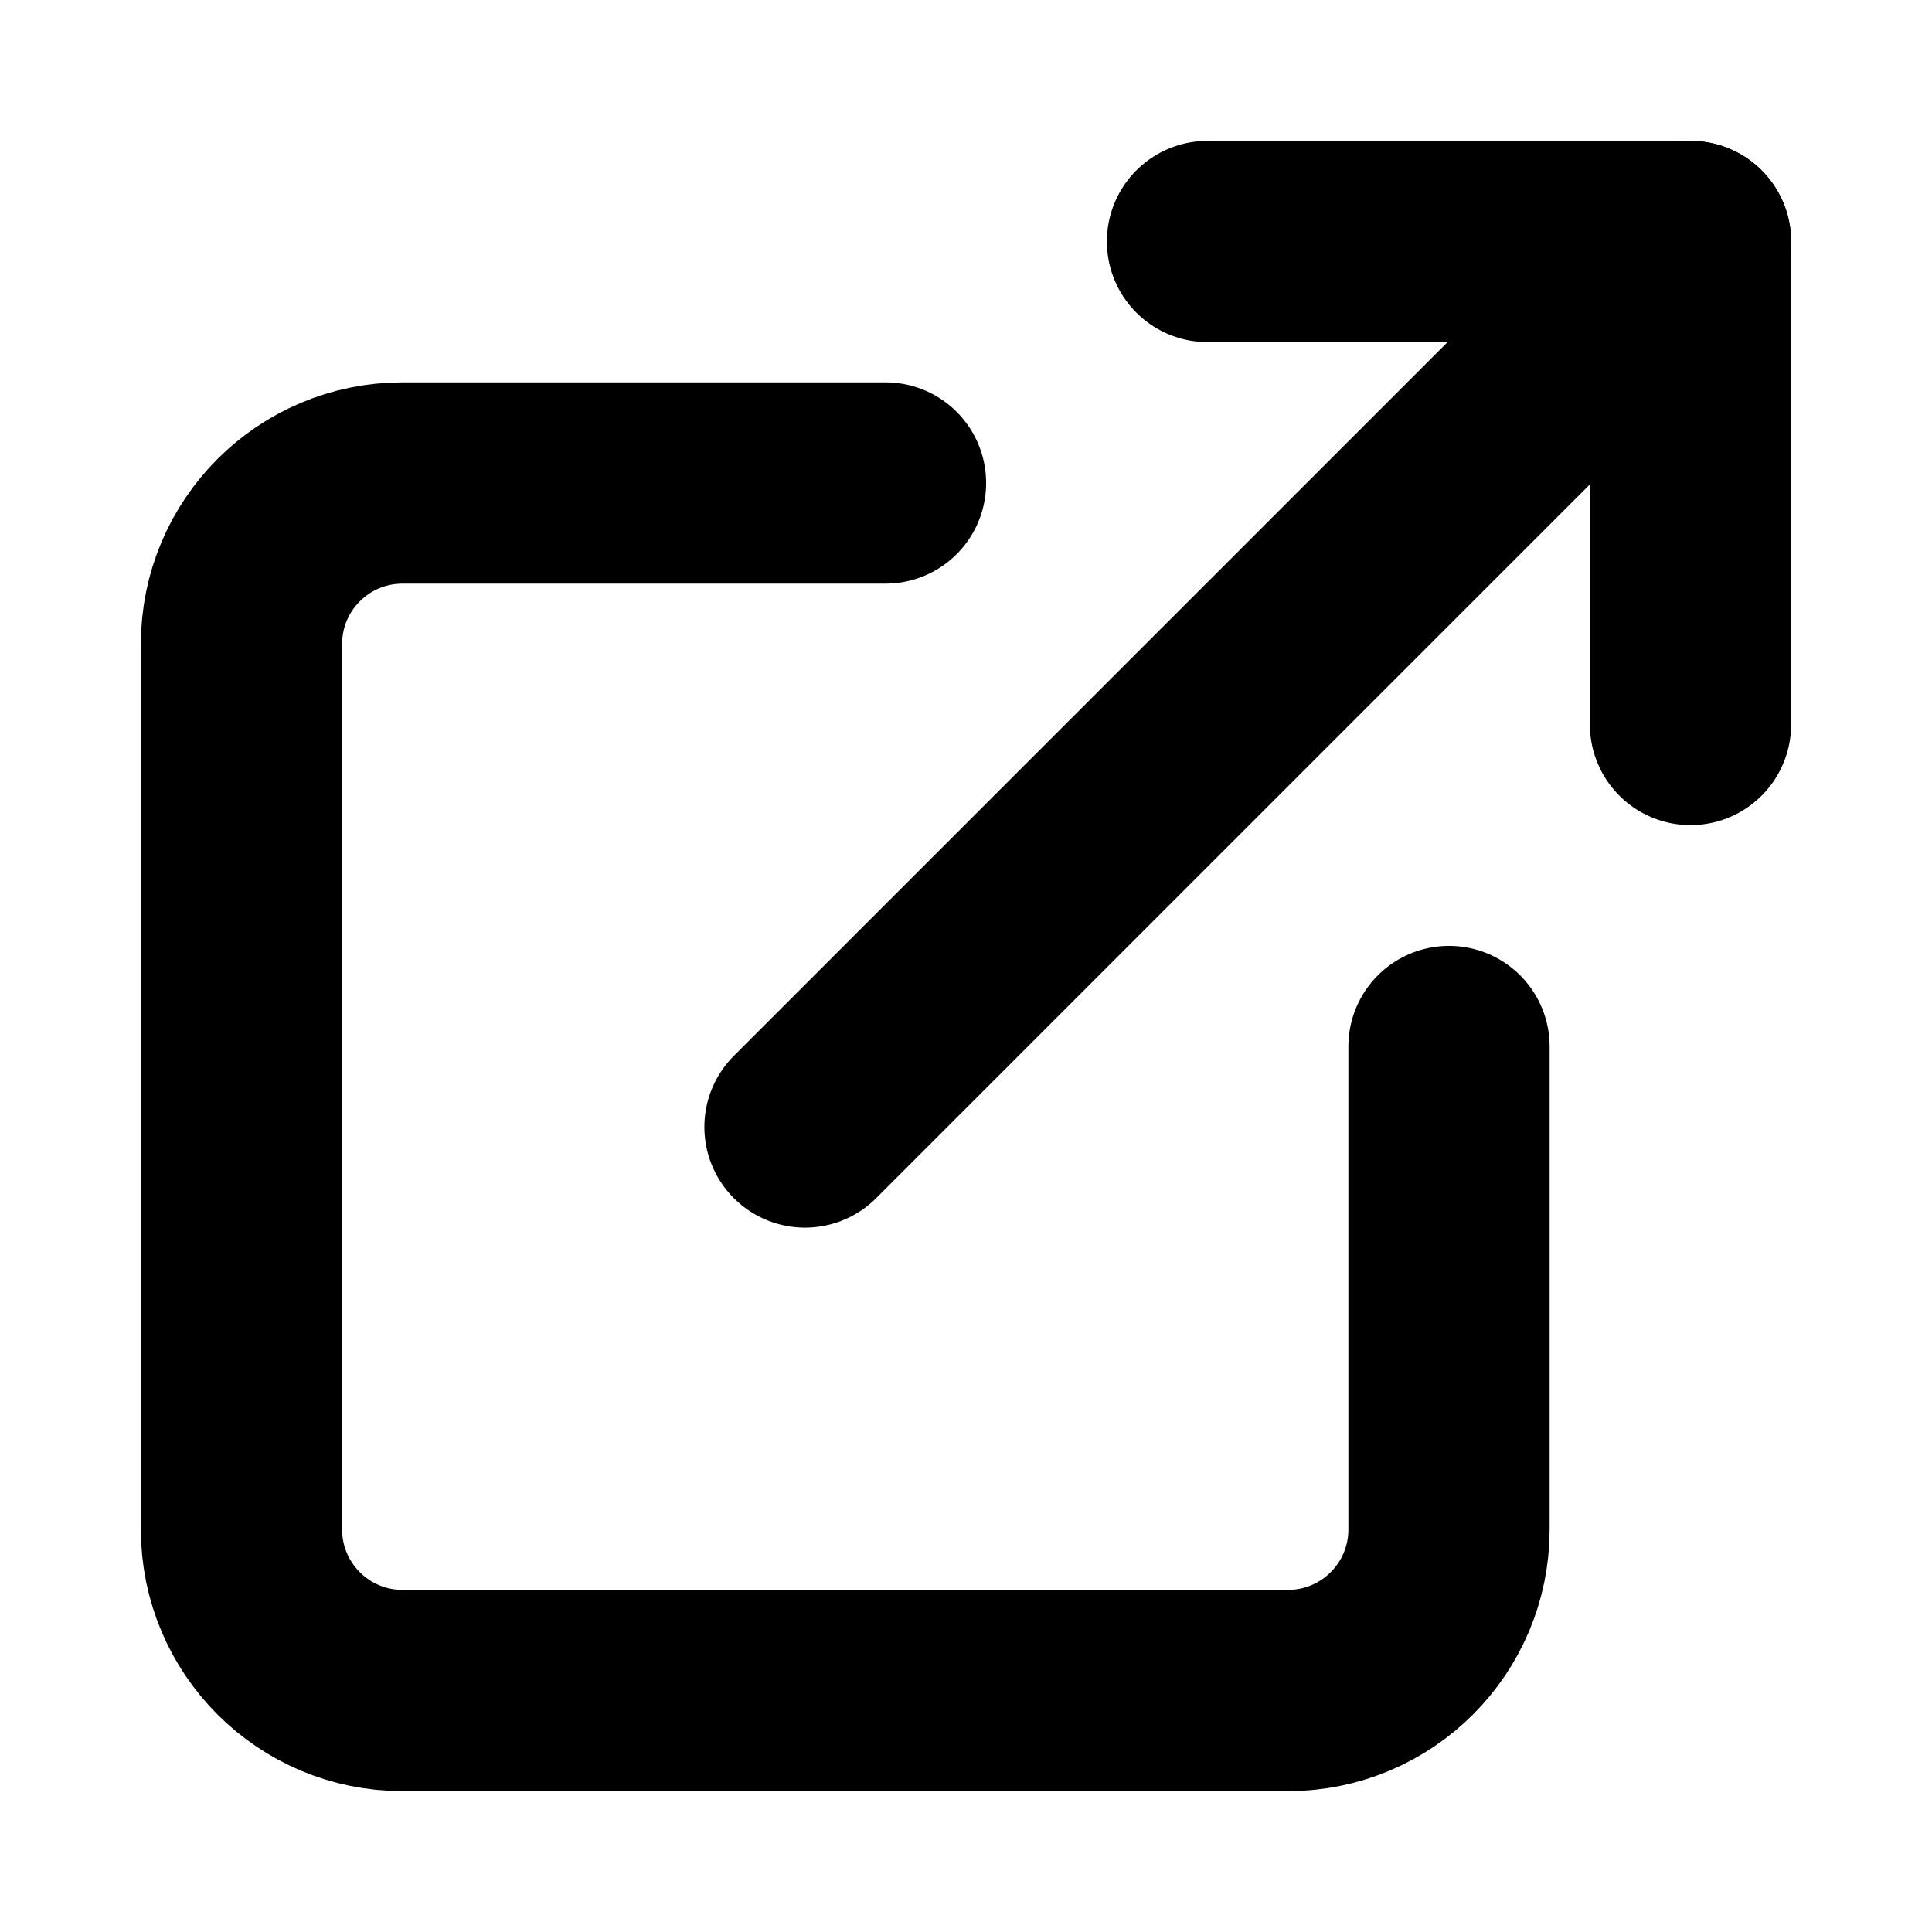
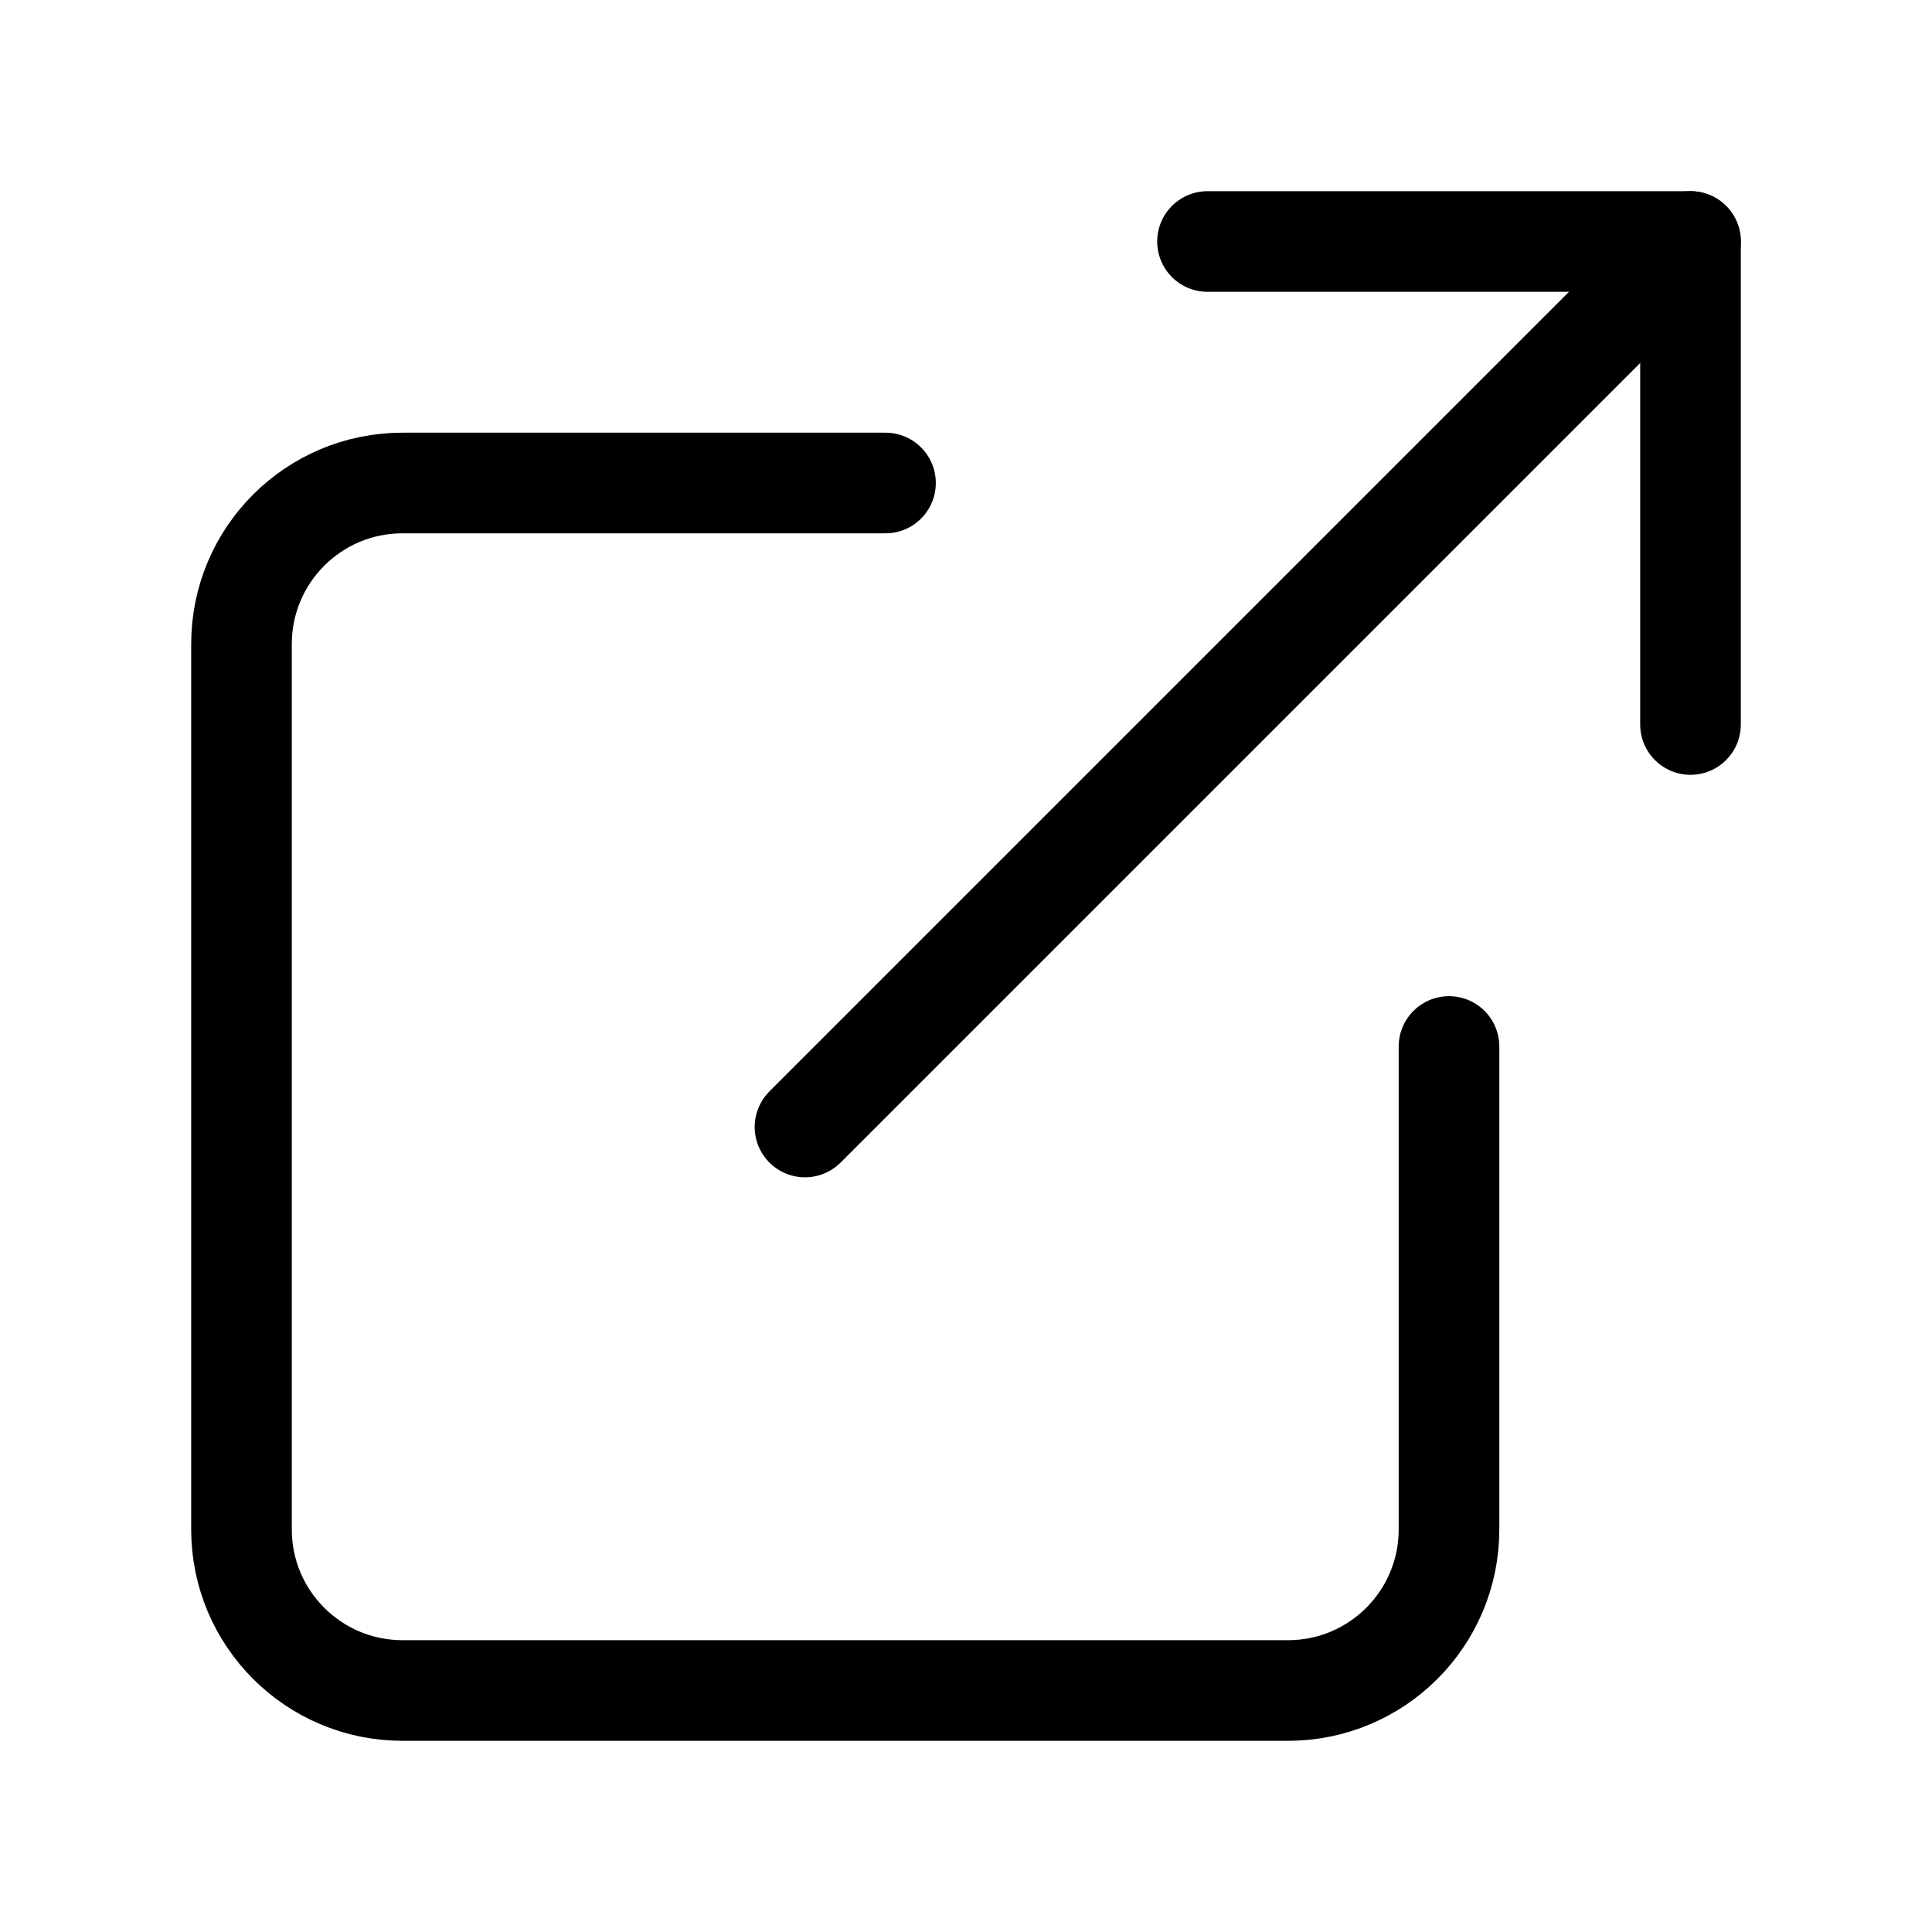
- <svg xmlns="http://www.w3.org/2000/svg" viewBox="0 0 24 24" fill="none" stroke="currentColor" stroke-width="2.5" stroke-linecap="round" stroke-linejoin="round">
+ <svg xmlns="http://www.w3.org/2000/svg" viewBox="0 0 24 24" fill="none" stroke="currentColor" stroke-width="1.25" stroke-linecap="round" stroke-linejoin="round">
  <path d="M18 13v6a2 2 0 0 1-2 2H5a2 2 0 0 1-2-2V8a2 2 0 0 1 2-2h6" />
  <polyline points="15 3 21 3 21 9" />
  <line x1="10" y1="14" x2="21" y2="3" />
</svg>
